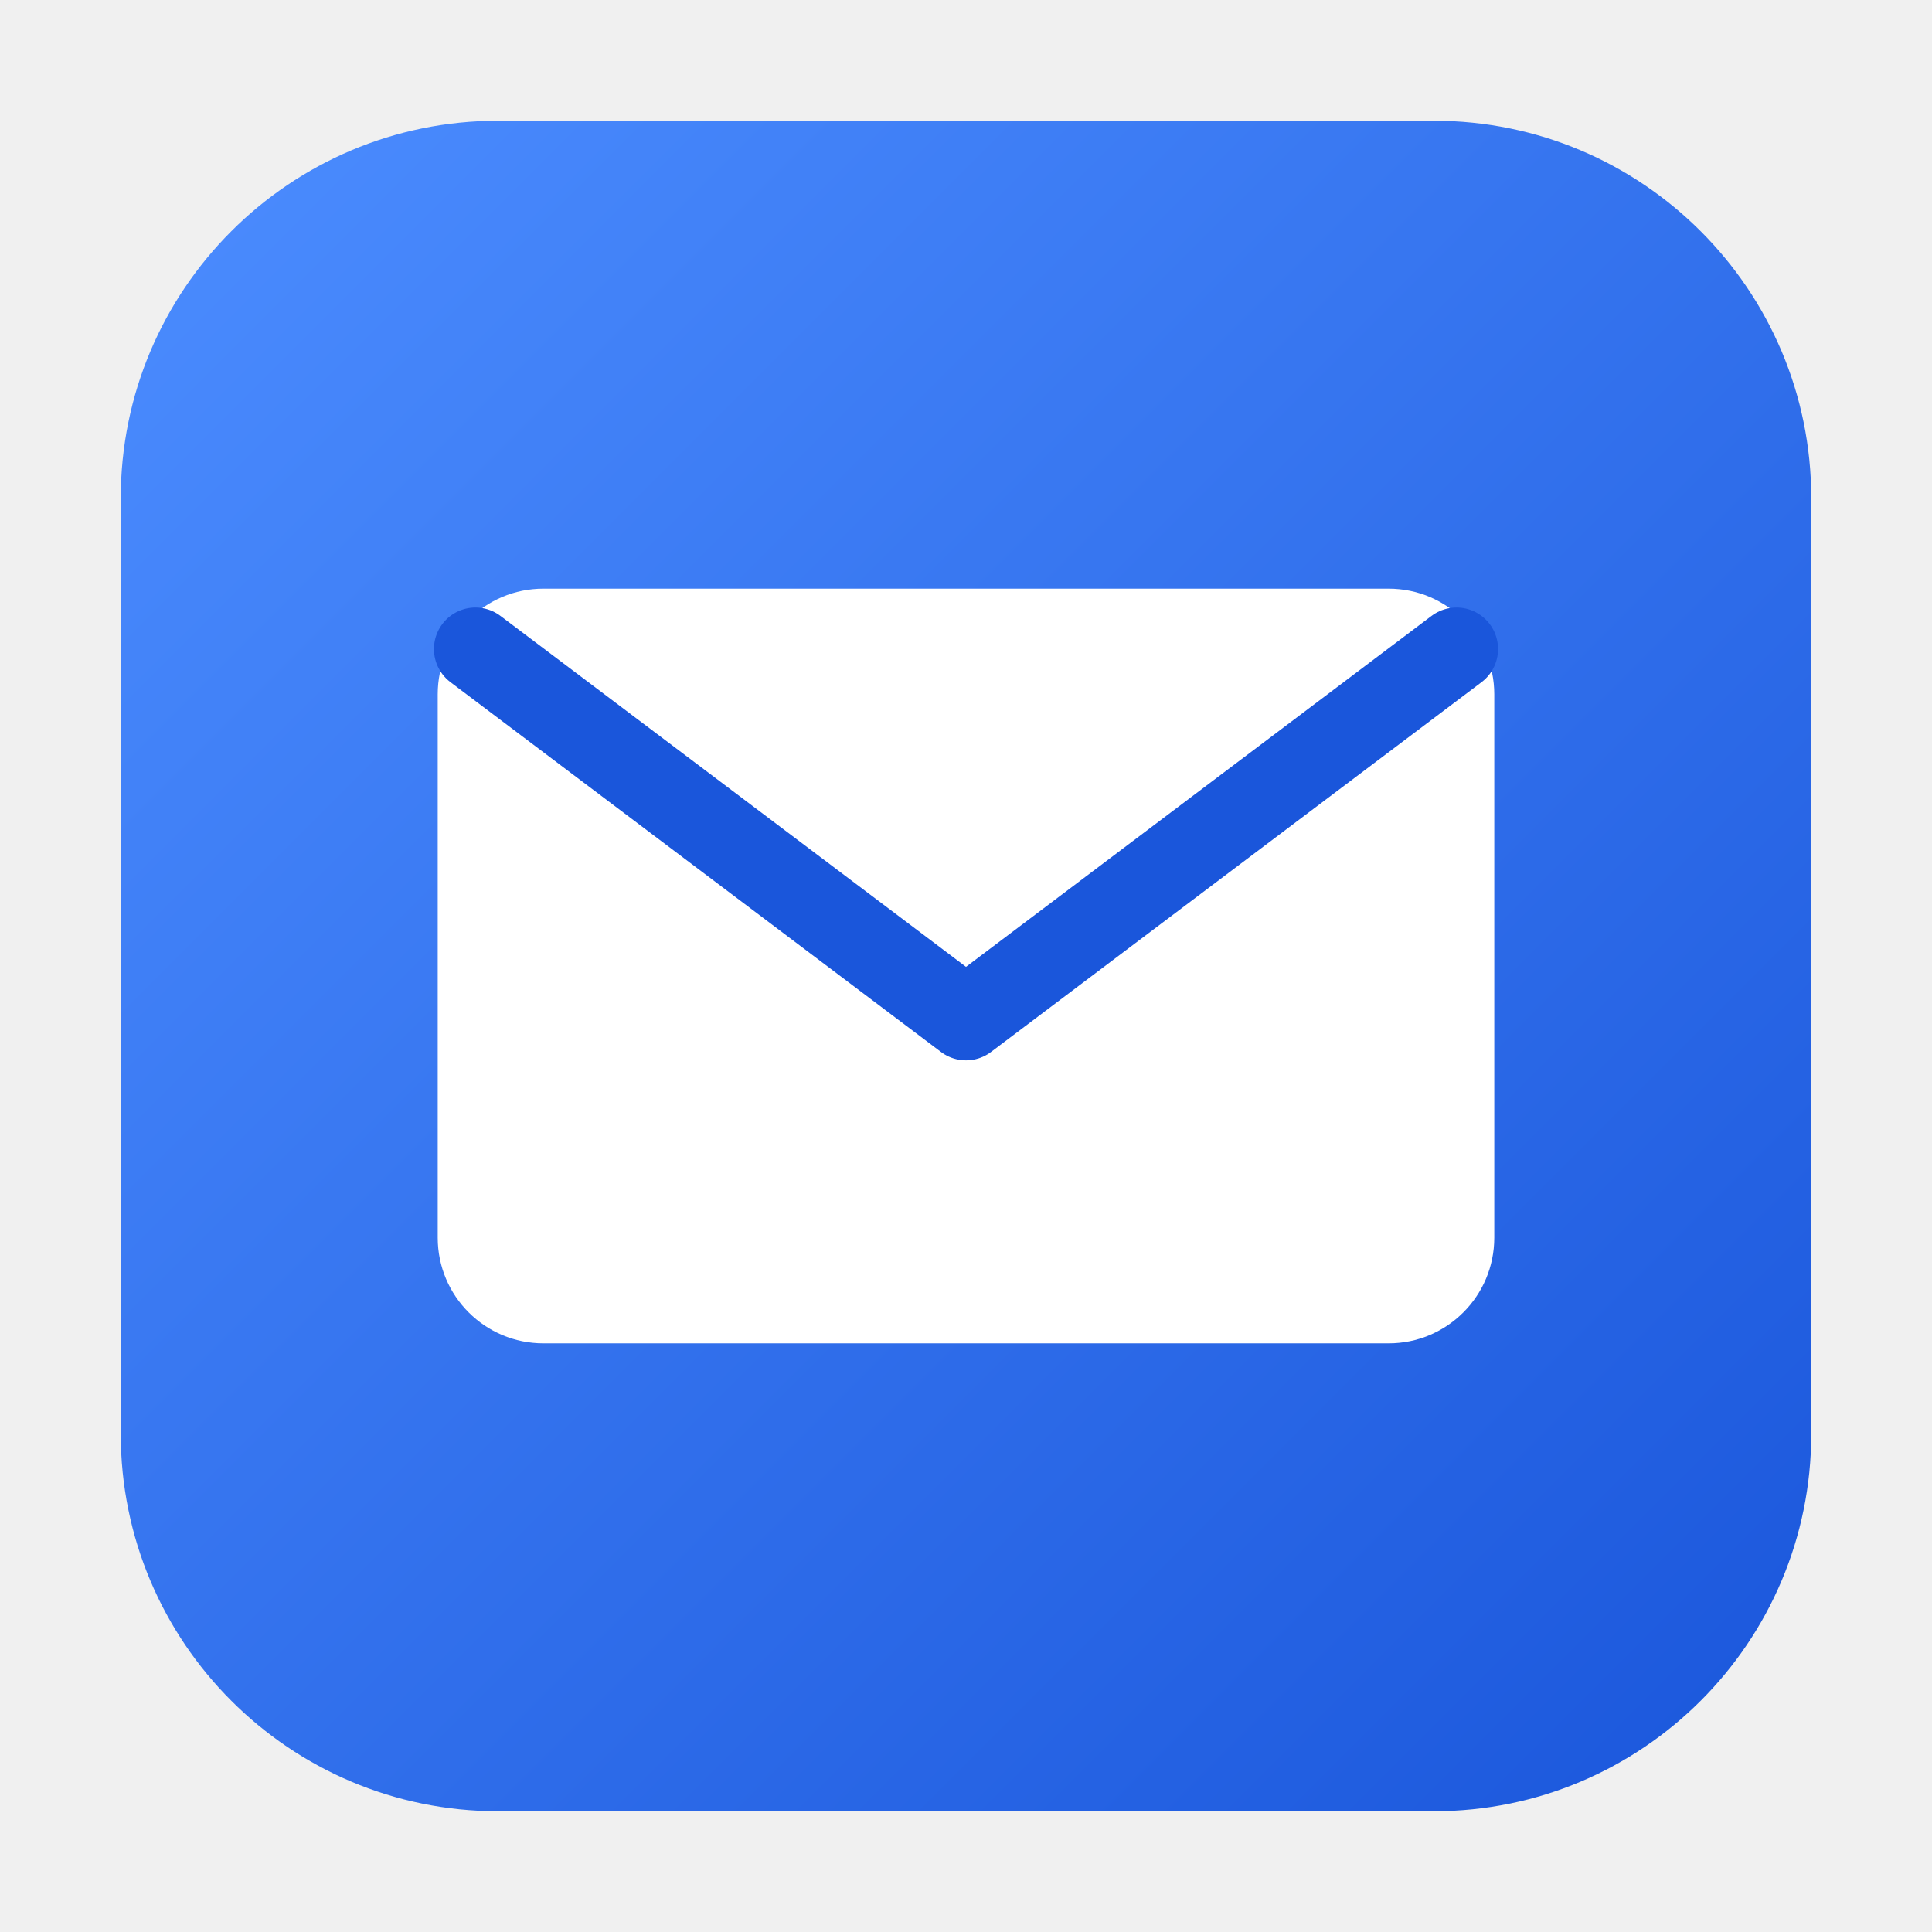
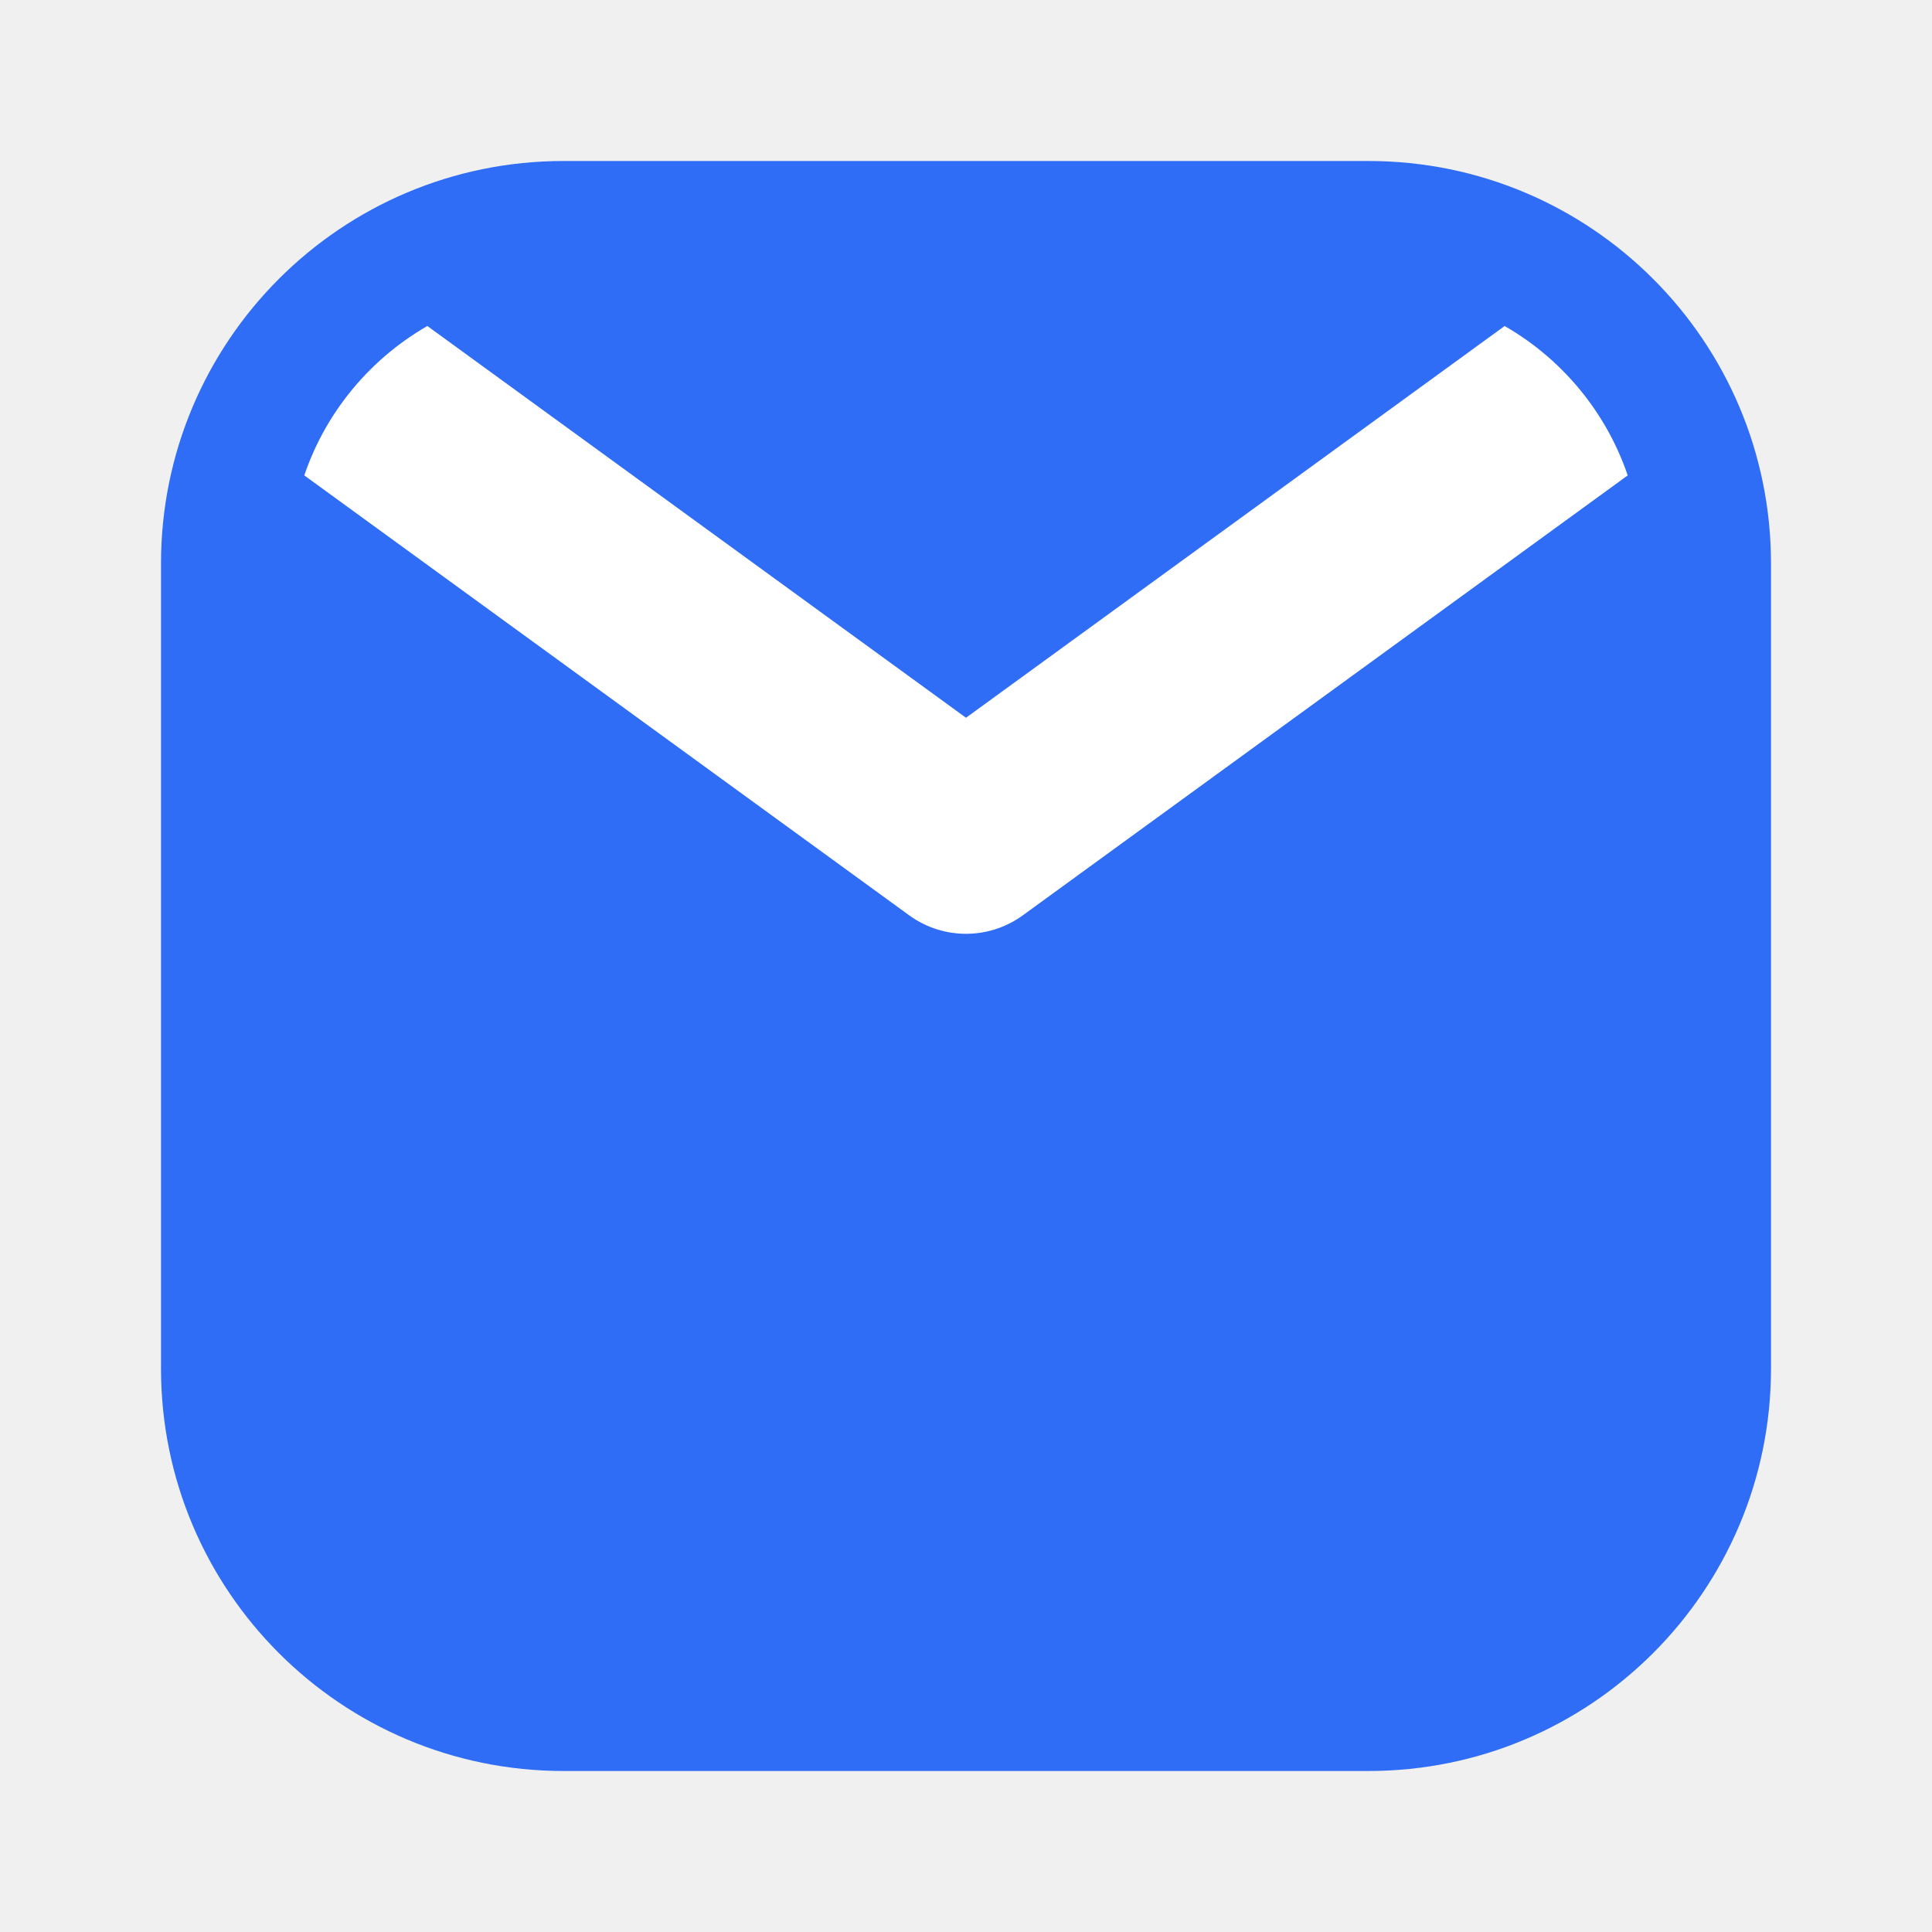
- <svg xmlns="http://www.w3.org/2000/svg" width="1024" height="1024" viewBox="0 0 1024 1024">
+ <svg xmlns="http://www.w3.org/2000/svg" width="1024" height="1024" viewBox="0 0 24 24">
  <defs>
-     <linearGradient id="bg" x1="0" y1="0" x2="1" y2="1">
-       <stop offset="0" stop-color="#4c8dff" />
-       <stop offset="1" stop-color="#1a56db" />
-     </linearGradient>
+     <clipPath id="inside">
+       <rect x="3.6" y="3.6" width="16.8" height="16.8" rx="3.4" />
+     </clipPath>
  </defs>
-   <rect x="64" y="64" width="896" height="896" rx="200" fill="url(#bg)" />
-   <rect x="232" y="312" width="560" height="400" rx="56" fill="#ffffff" />
-   <path d="M252 344 L512 540 L772 344" fill="none" stroke="#1a56db" stroke-width="44" stroke-linecap="round" stroke-linejoin="round" />
+   <rect x="2" y="2" width="20" height="20" rx="5" fill="#2f6df6" />
+   <path d="M1 2.4L12 10.4L23 2.4" fill="none" stroke="#fff" stroke-width="2.4" stroke-linecap="round" stroke-linejoin="round" clip-path="url(#inside)" />
</svg>
